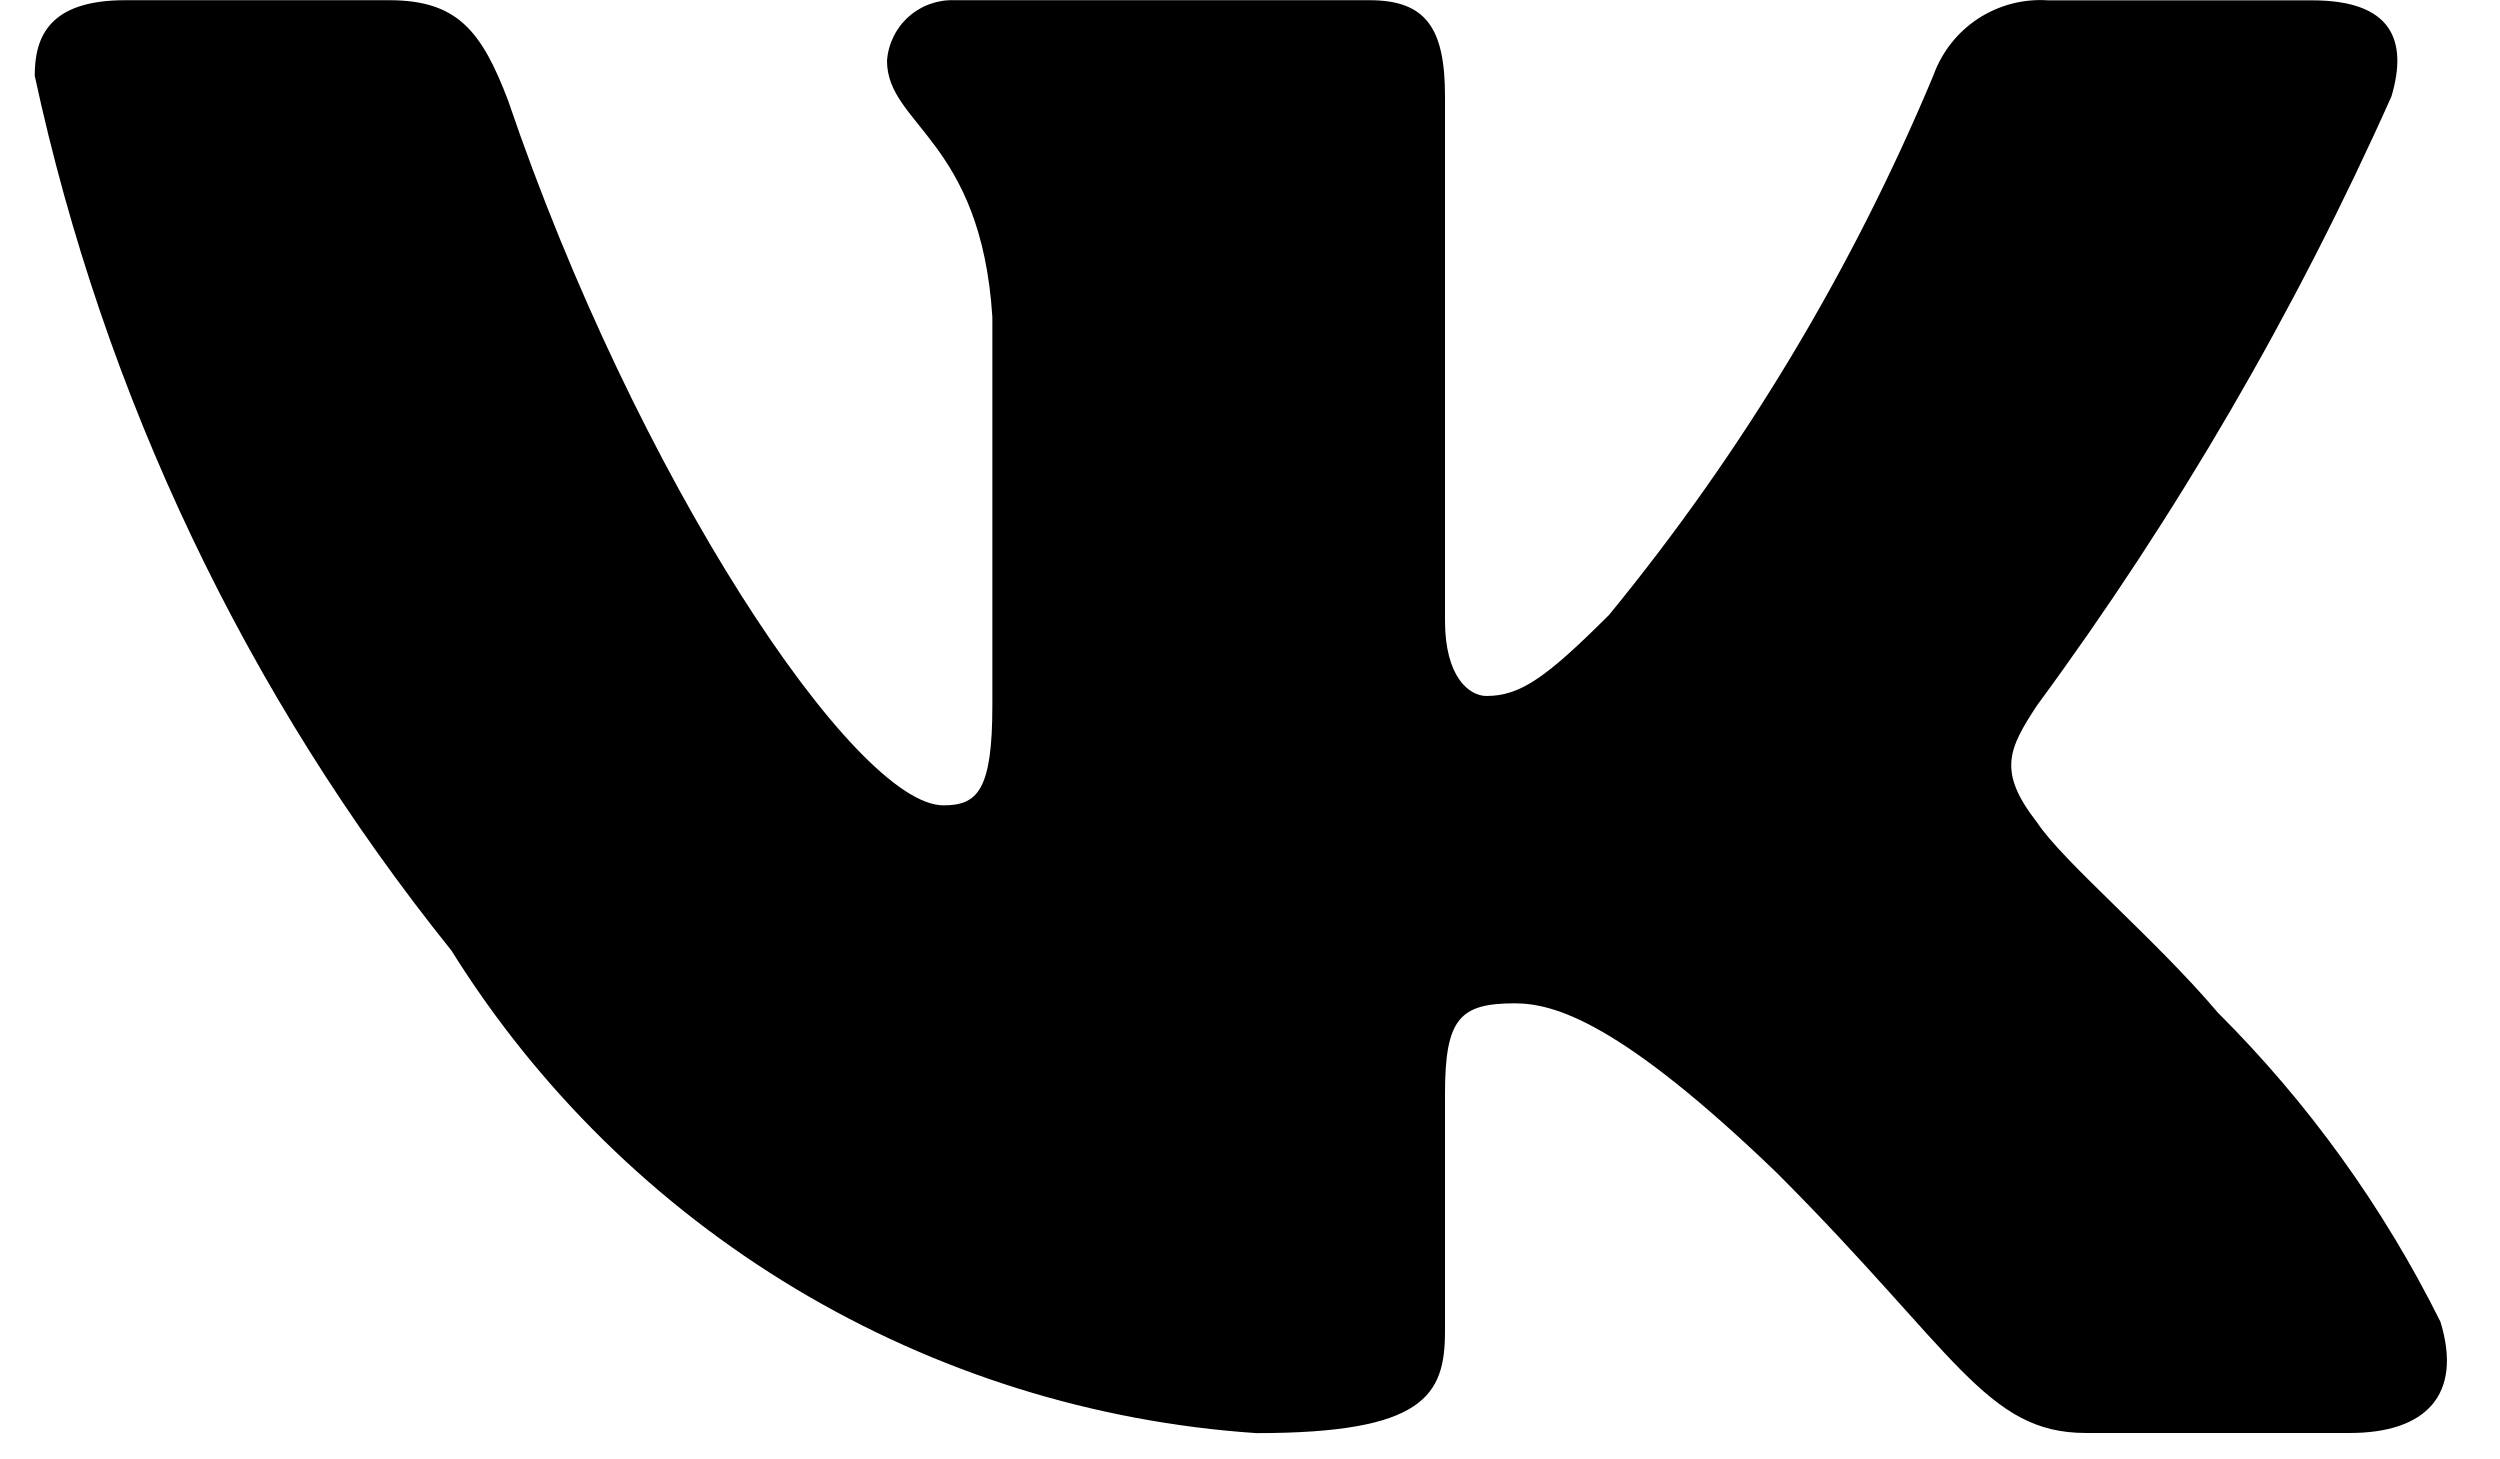
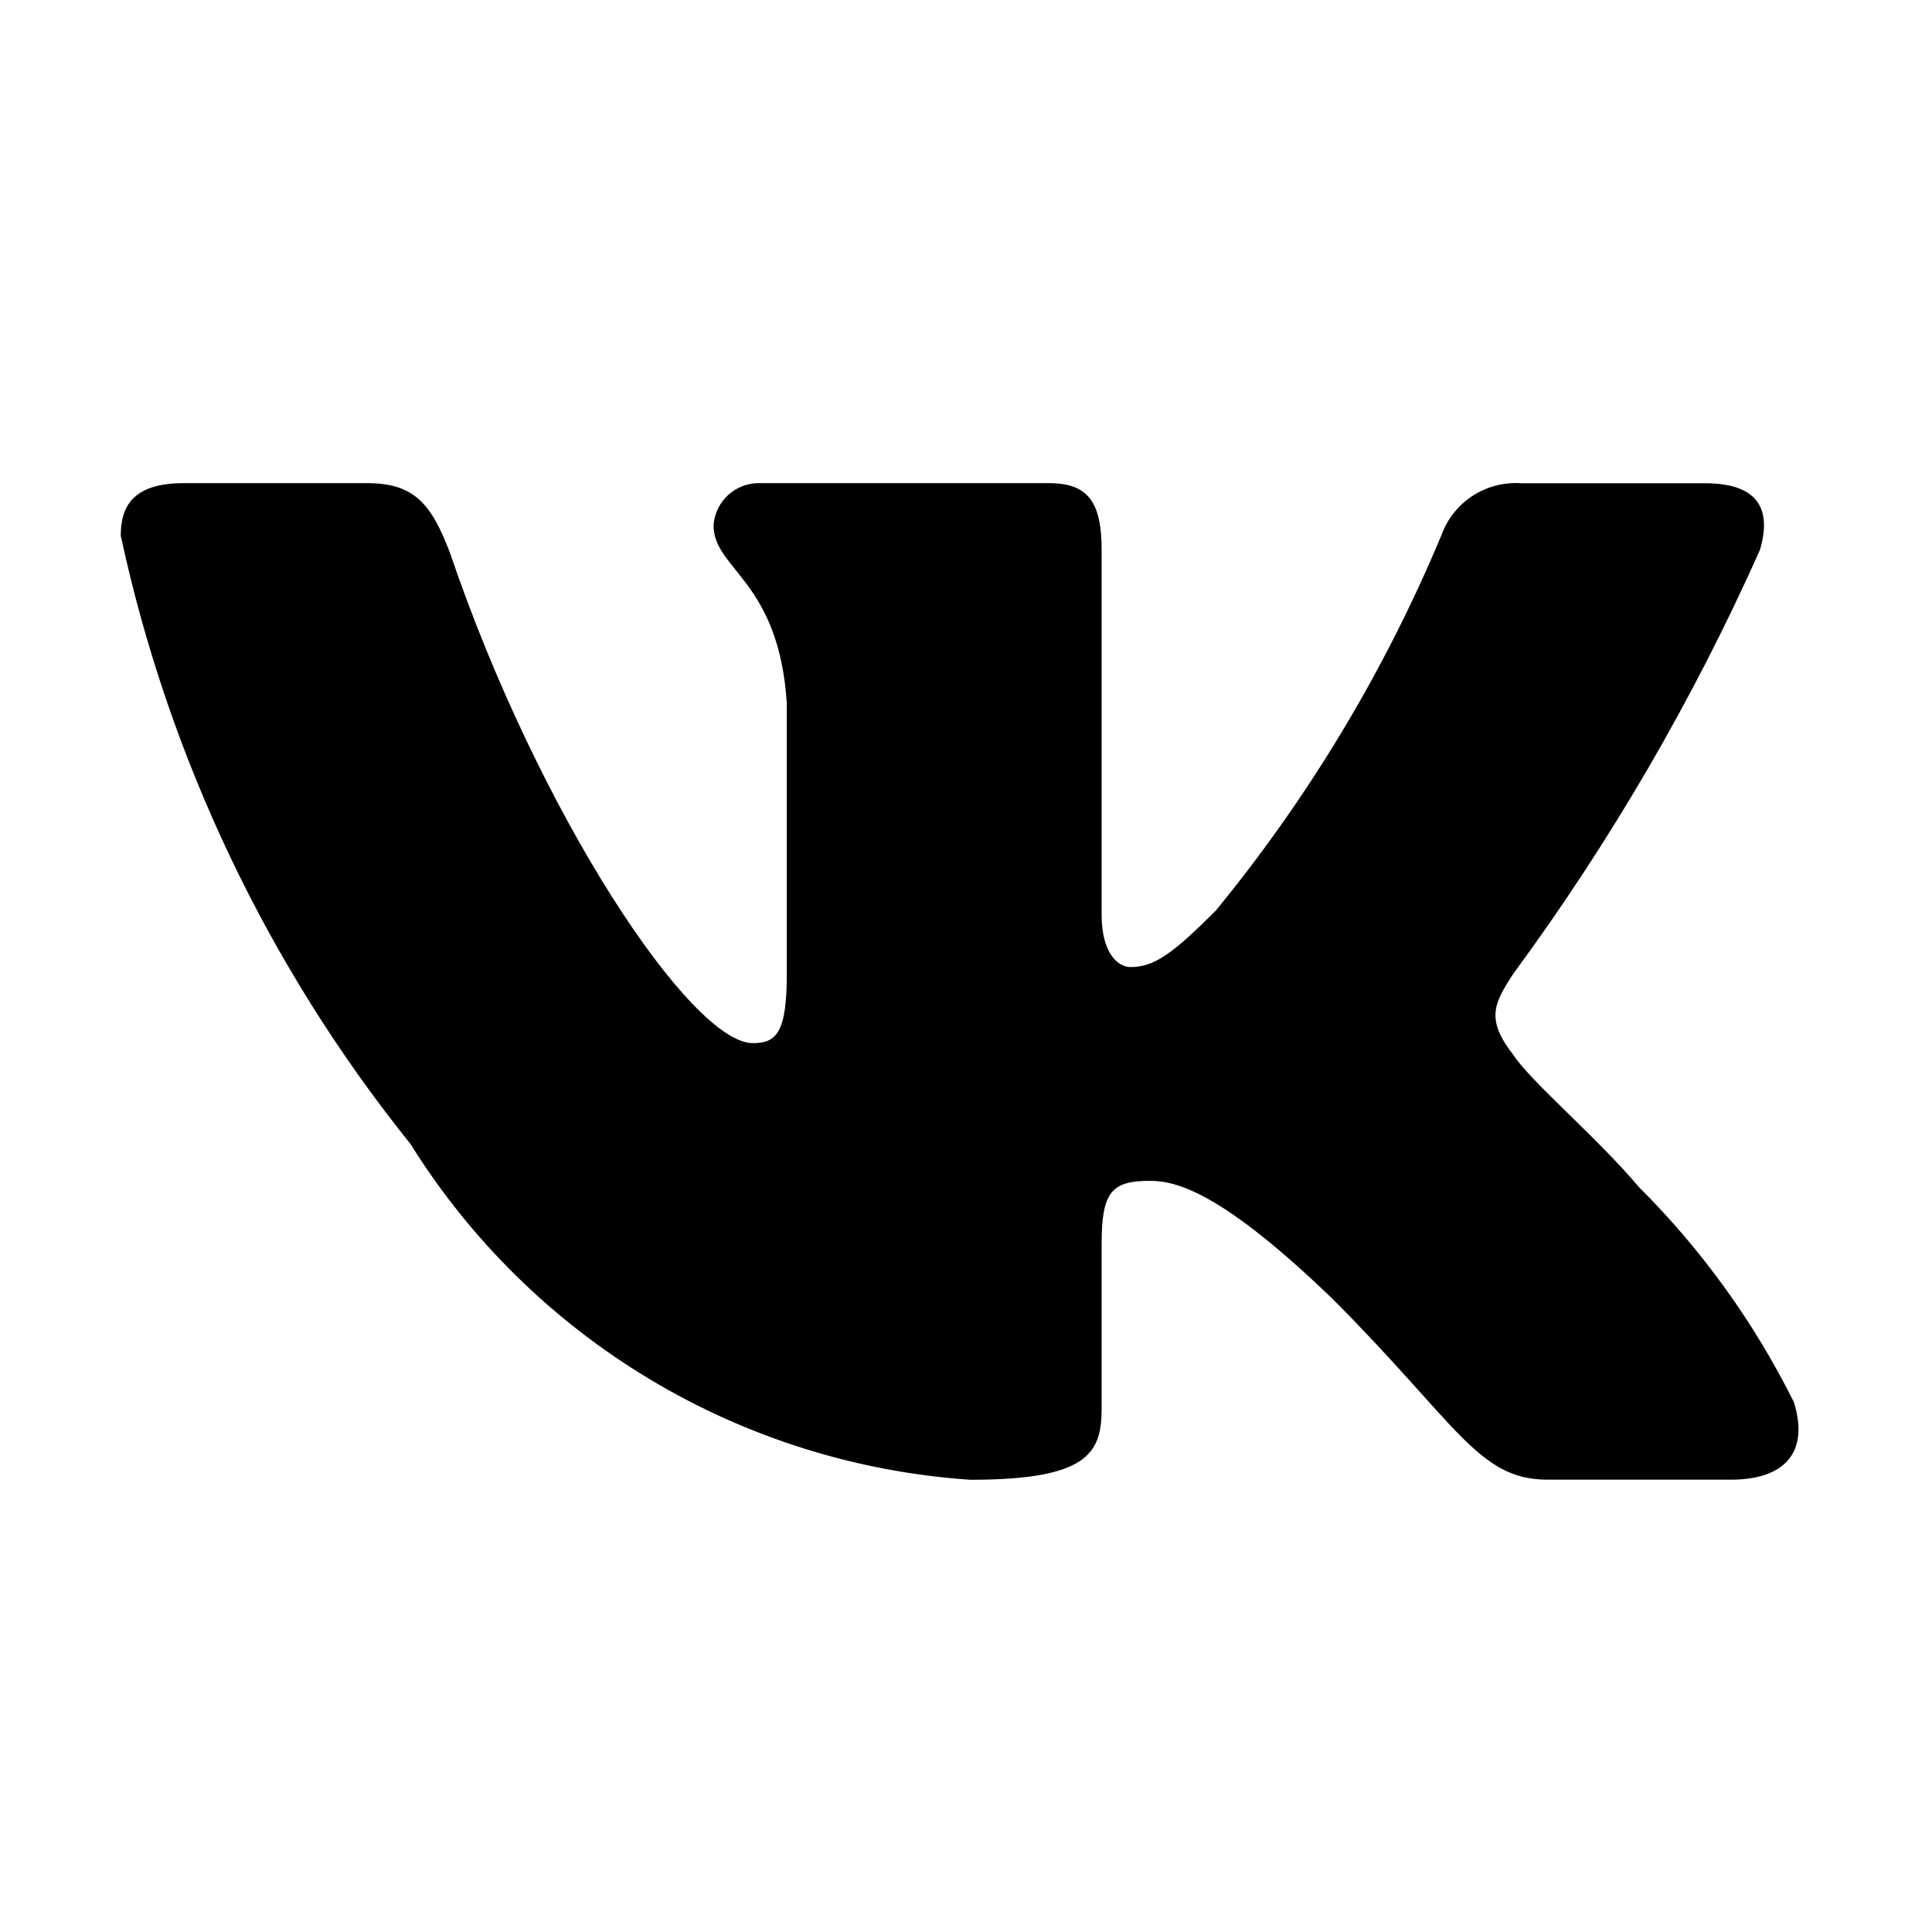
- <svg xmlns="http://www.w3.org/2000/svg" width="36" height="21" viewBox="0 0 36 21" fill="none">
-   <path d="M33.838 20.635H30.037C28.598 20.635 28.165 19.47 25.587 16.89C23.333 14.718 22.382 14.448 21.812 14.448C21.023 14.448 20.808 14.665 20.808 15.75V19.17C20.808 20.095 20.508 20.637 18.092 20.637C15.747 20.479 13.474 19.767 11.458 18.559C9.443 17.35 7.744 15.681 6.5 13.687C3.547 10.012 1.493 5.698 0.5 1.09C0.5 0.52 0.717 0.003 1.803 0.003H5.603C6.58 0.003 6.932 0.438 7.315 1.443C9.16 6.873 12.308 11.597 13.587 11.597C14.077 11.597 14.29 11.38 14.29 10.158V4.565C14.128 2.013 12.773 1.798 12.773 0.875C12.79 0.631 12.902 0.404 13.084 0.241C13.266 0.079 13.504 -0.007 13.748 0.003H19.722C20.538 0.003 20.808 0.41 20.808 1.387V8.937C20.808 9.752 21.158 10.022 21.405 10.022C21.895 10.022 22.272 9.752 23.17 8.855C25.096 6.507 26.669 3.89 27.84 1.088C27.96 0.752 28.186 0.464 28.485 0.268C28.784 0.073 29.139 -0.02 29.495 0.005H33.297C34.437 0.005 34.678 0.575 34.437 1.388C33.054 4.486 31.343 7.426 29.333 10.158C28.923 10.783 28.76 11.108 29.333 11.842C29.71 12.412 31.043 13.525 31.938 14.583C33.242 15.883 34.323 17.387 35.142 19.033C35.468 20.093 34.923 20.635 33.838 20.635Z" fill="black" />
+ <svg xmlns="http://www.w3.org/2000/svg" width="40" height="40" viewBox="0 0 40 40" fill="none">
+   <path d="M35.838 30.635H32.037C30.598 30.635 30.165 29.47 27.587 26.89C25.333 24.718 24.382 24.448 23.812 24.448C23.023 24.448 22.808 24.665 22.808 25.75V29.17C22.808 30.095 22.508 30.637 20.092 30.637C17.747 30.479 15.474 29.767 13.458 28.559C11.443 27.35 9.744 25.68 8.5 23.687C5.547 20.012 3.493 15.698 2.5 11.09C2.5 10.52 2.717 10.003 3.803 10.003H7.603C8.58 10.003 8.932 10.438 9.315 11.443C11.16 16.873 14.308 21.597 15.587 21.597C16.077 21.597 16.29 21.38 16.29 20.158V14.565C16.128 12.013 14.773 11.798 14.773 10.875C14.79 10.631 14.902 10.404 15.084 10.241C15.266 10.079 15.504 9.993 15.748 10.003H21.722C22.538 10.003 22.808 10.41 22.808 11.387V18.937C22.808 19.752 23.158 20.022 23.405 20.022C23.895 20.022 24.272 19.752 25.17 18.855C27.096 16.507 28.669 13.89 29.84 11.088C29.96 10.752 30.186 10.464 30.485 10.268C30.784 10.073 31.139 9.98 31.495 10.005H35.297C36.437 10.005 36.678 10.575 36.437 11.388C35.054 14.486 33.343 17.426 31.333 20.158C30.923 20.783 30.76 21.108 31.333 21.842C31.71 22.412 33.043 23.525 33.938 24.583C35.242 25.883 36.323 27.387 37.142 29.033C37.468 30.093 36.923 30.635 35.838 30.635Z" fill="black" />
</svg>
